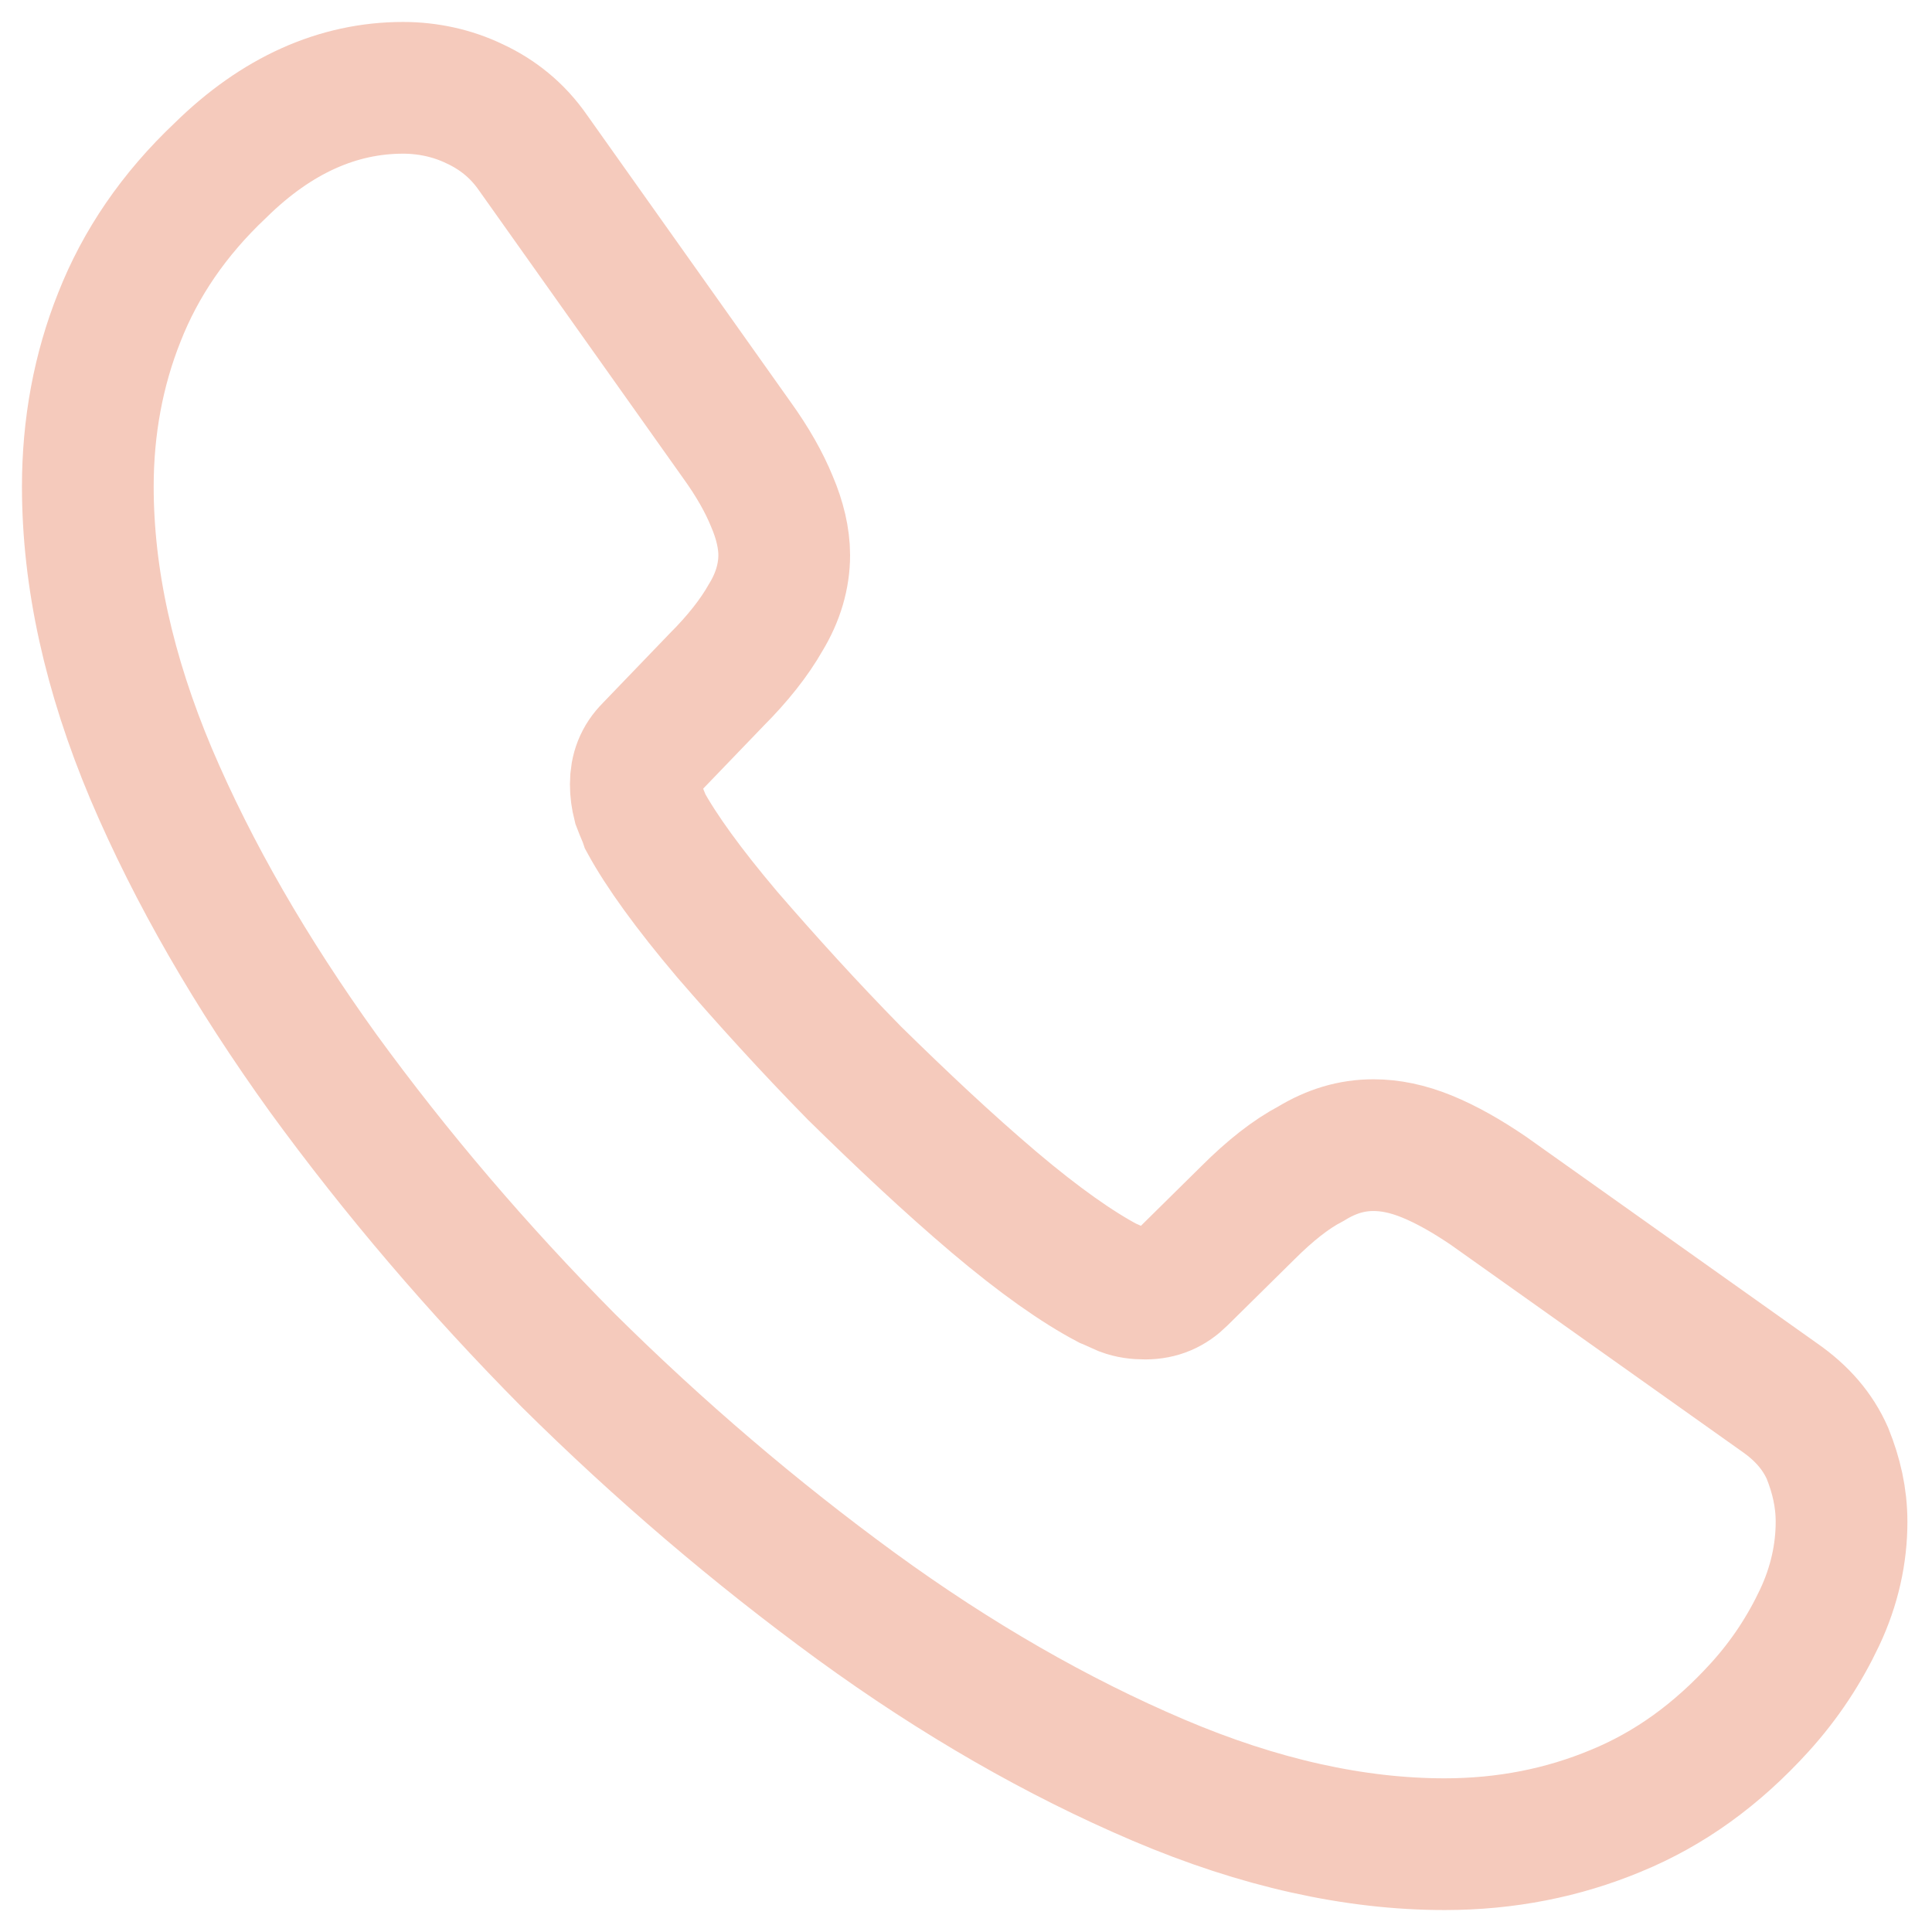
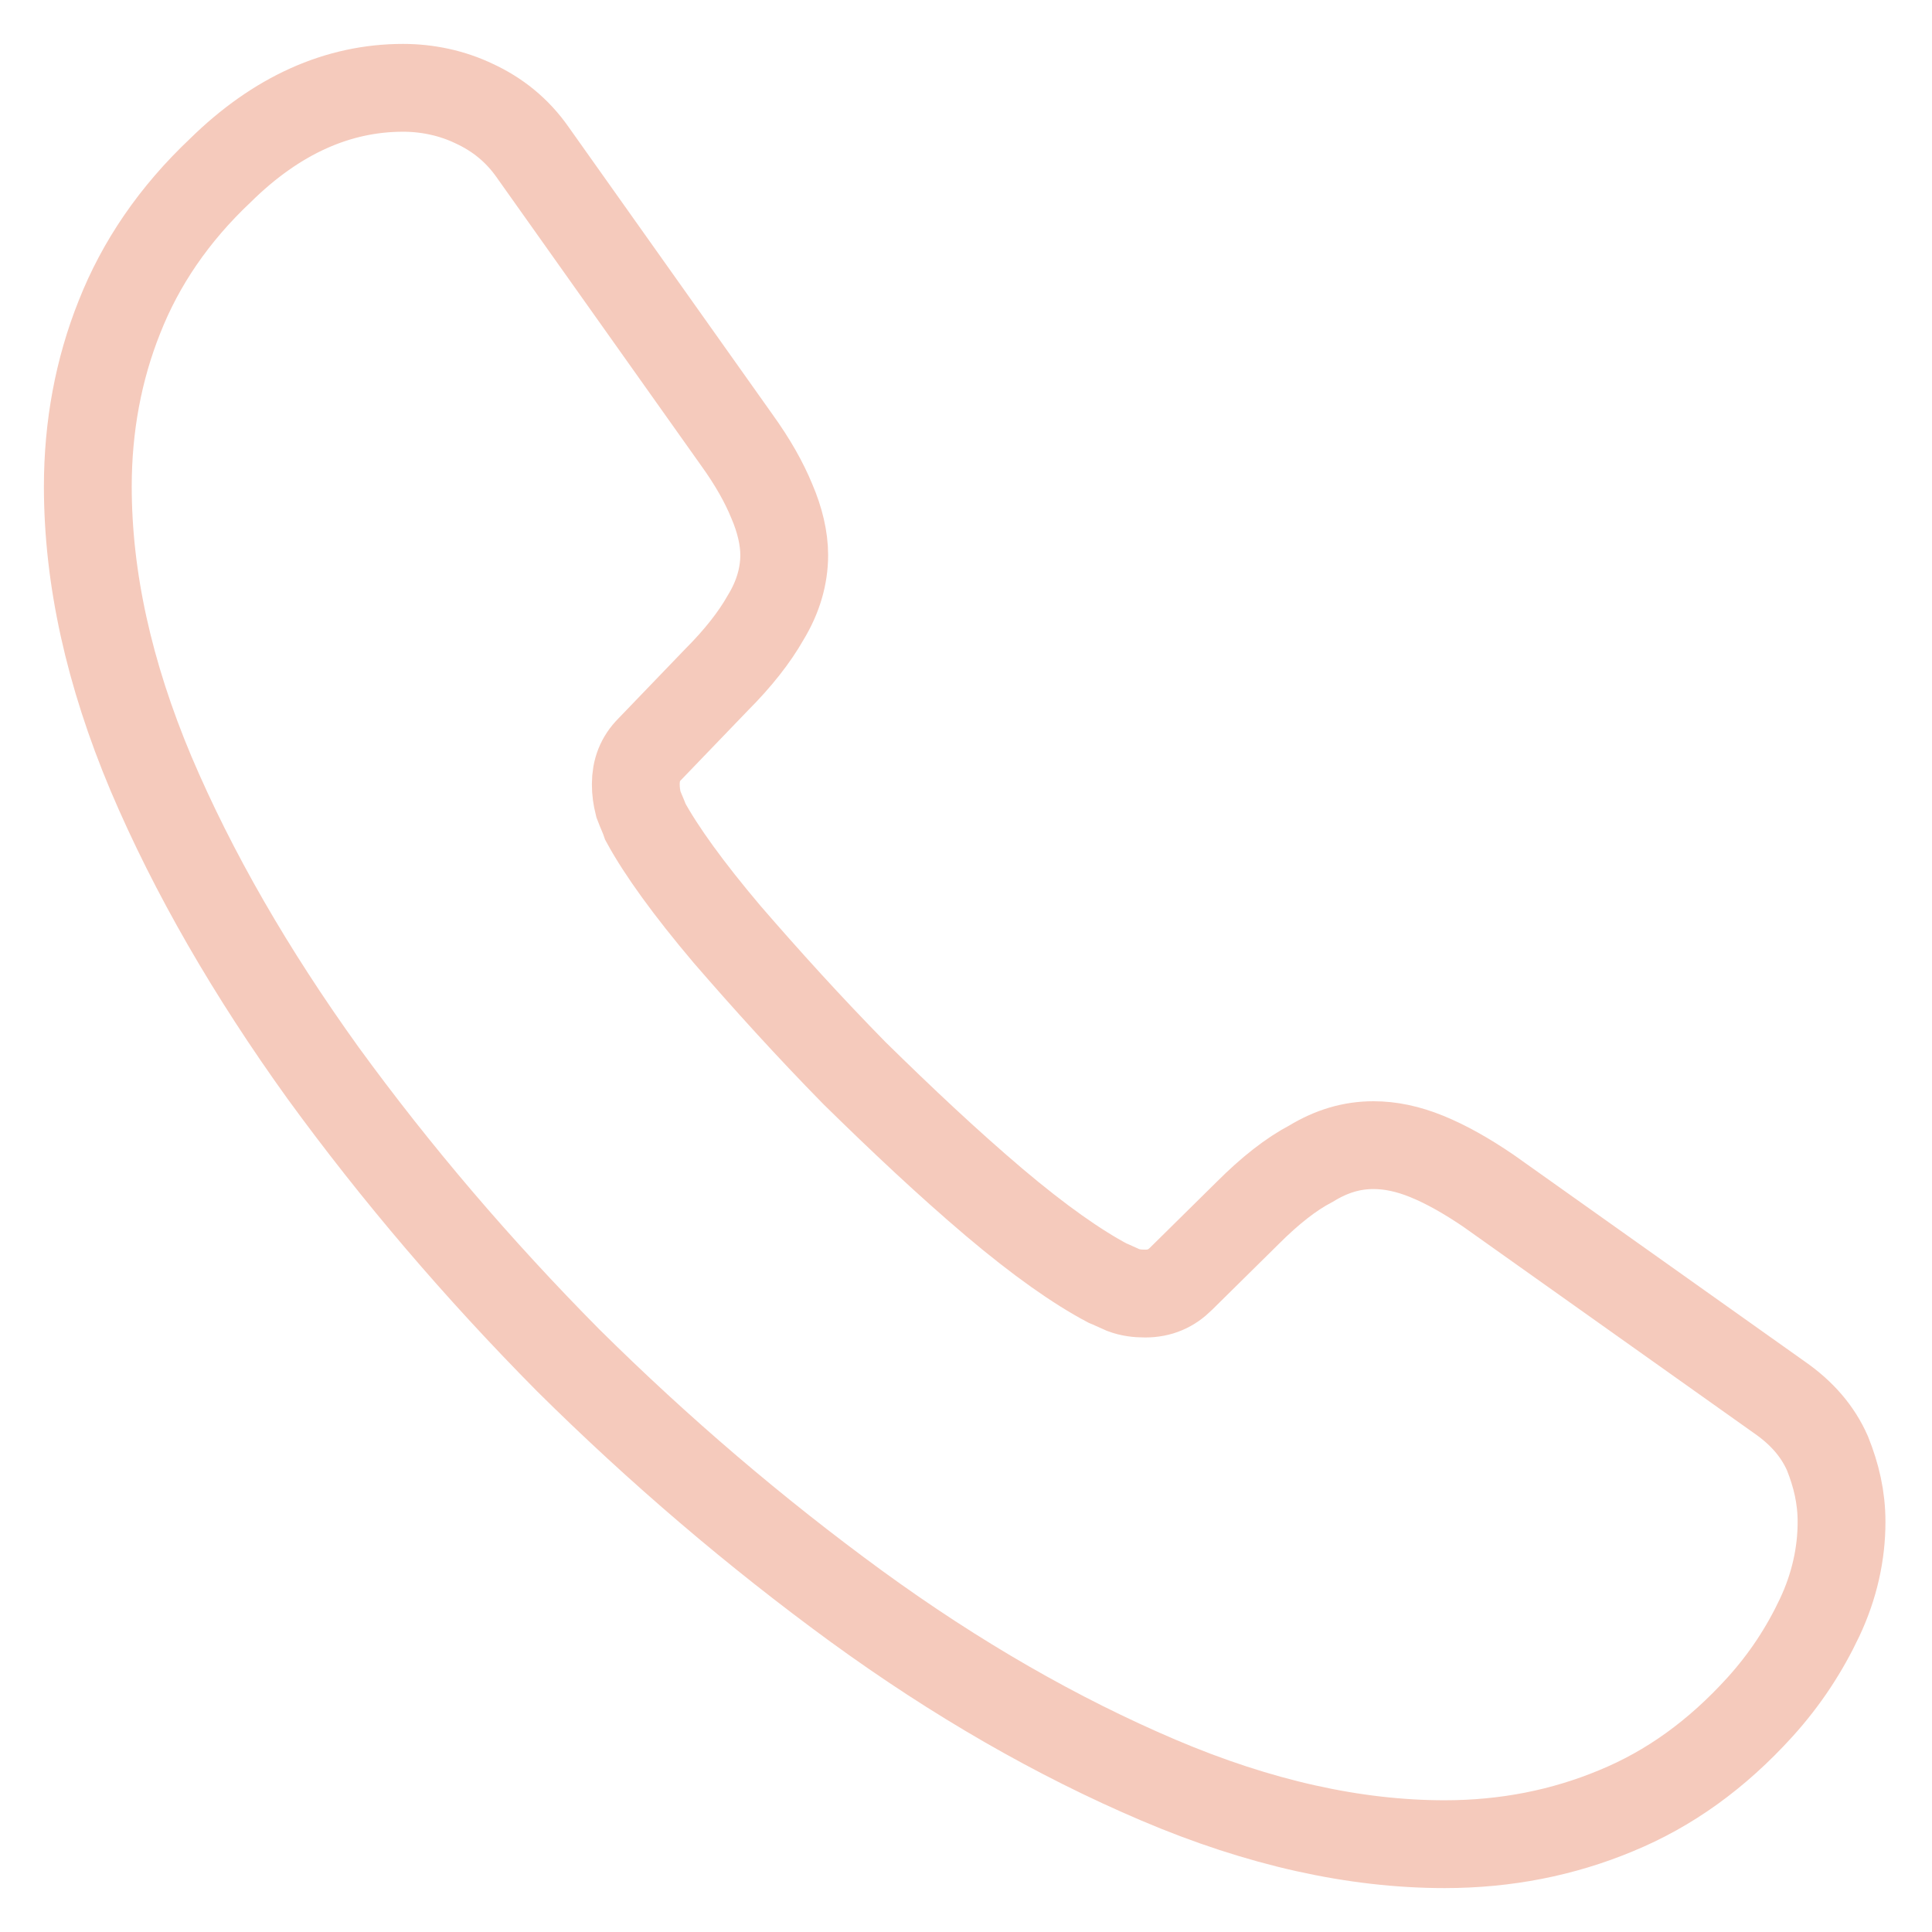
<svg xmlns="http://www.w3.org/2000/svg" width="22" height="22" viewBox="0 0 22 22" fill="none">
-   <path d="M20.97 17.33C20.97 17.69 20.89 18.06 20.72 18.42C20.55 18.78 20.33 19.12 20.04 19.44C19.55 19.98 19.01 20.37 18.4 20.62C17.8 20.87 17.15 21 16.45 21C15.43 21 14.34 20.76 13.19 20.27C12.04 19.78 10.89 19.12 9.75 18.29C8.6 17.45 7.51 16.52 6.47 15.49C5.44 14.45 4.51 13.36 3.68 12.22C2.86 11.08 2.2 9.94 1.72 8.81C1.24 7.67 1 6.58 1 5.54C1 4.86 1.12 4.21 1.36 3.61C1.6 3 1.98 2.44 2.51 1.94C3.15 1.31 3.85 1 4.59 1C4.87 1 5.15 1.06 5.4 1.18C5.66 1.3 5.89 1.48 6.07 1.74L8.39 5.01C8.57 5.26 8.7 5.49 8.79 5.71C8.88 5.92 8.93 6.13 8.93 6.32C8.93 6.56 8.86 6.8 8.72 7.03C8.59 7.26 8.4 7.5 8.16 7.74L7.4 8.53C7.29 8.64 7.24 8.77 7.24 8.93C7.24 9.01 7.25 9.08 7.27 9.16C7.3 9.24 7.33 9.3 7.35 9.36C7.53 9.69 7.84 10.12 8.28 10.64C8.73 11.16 9.21 11.69 9.73 12.22C10.27 12.75 10.79 13.24 11.32 13.69C11.84 14.13 12.27 14.43 12.61 14.61C12.66 14.63 12.72 14.66 12.79 14.69C12.87 14.72 12.95 14.73 13.04 14.73C13.21 14.73 13.34 14.67 13.45 14.56L14.21 13.81C14.46 13.56 14.7 13.37 14.93 13.25C15.16 13.11 15.39 13.04 15.64 13.04C15.83 13.04 16.03 13.08 16.25 13.17C16.47 13.26 16.7 13.39 16.95 13.56L20.26 15.91C20.52 16.09 20.7 16.3 20.81 16.55C20.91 16.8 20.97 17.05 20.97 17.33Z" stroke="#f5cabc" stroke-width="1.5" stroke-miterlimit="10" />
+   <path d="M20.97 17.33C20.97 17.69 20.89 18.06 20.72 18.42C20.55 18.78 20.33 19.12 20.04 19.44C19.55 19.98 19.01 20.37 18.4 20.62C17.8 20.87 17.15 21 16.45 21C15.43 21 14.34 20.76 13.19 20.27C12.04 19.78 10.89 19.12 9.75 18.29C8.6 17.45 7.51 16.52 6.47 15.49C5.44 14.45 4.51 13.36 3.68 12.22C2.86 11.08 2.2 9.94 1.72 8.81C1.24 7.67 1 6.58 1 5.54C1 4.86 1.12 4.21 1.36 3.61C1.6 3 1.98 2.44 2.51 1.94C3.15 1.31 3.85 1 4.59 1C4.87 1 5.15 1.06 5.4 1.18C5.66 1.3 5.89 1.48 6.07 1.74L8.39 5.01C8.57 5.26 8.7 5.49 8.79 5.71C8.88 5.92 8.93 6.13 8.93 6.32C8.93 6.56 8.86 6.8 8.72 7.03C8.59 7.26 8.4 7.5 8.16 7.74L7.4 8.53C7.29 8.64 7.24 8.77 7.24 8.93C7.24 9.01 7.25 9.08 7.27 9.16C7.3 9.24 7.33 9.3 7.35 9.36C7.53 9.69 7.84 10.12 8.28 10.64C8.73 11.16 9.21 11.69 9.73 12.22C10.27 12.75 10.79 13.24 11.32 13.69C11.84 14.13 12.27 14.43 12.61 14.61C12.66 14.63 12.72 14.66 12.79 14.69C12.87 14.72 12.95 14.73 13.04 14.73C13.21 14.73 13.34 14.67 13.45 14.56L14.21 13.81C14.46 13.56 14.7 13.37 14.93 13.25C15.16 13.11 15.39 13.04 15.64 13.04C15.83 13.04 16.03 13.08 16.25 13.17C16.47 13.26 16.7 13.39 16.95 13.56L20.26 15.91C20.52 16.09 20.7 16.3 20.81 16.55C20.91 16.8 20.97 17.05 20.97 17.33Z" stroke="#f5cabc" strokeWidth="1.5" strokeMiterlimit="10" />
</svg>
